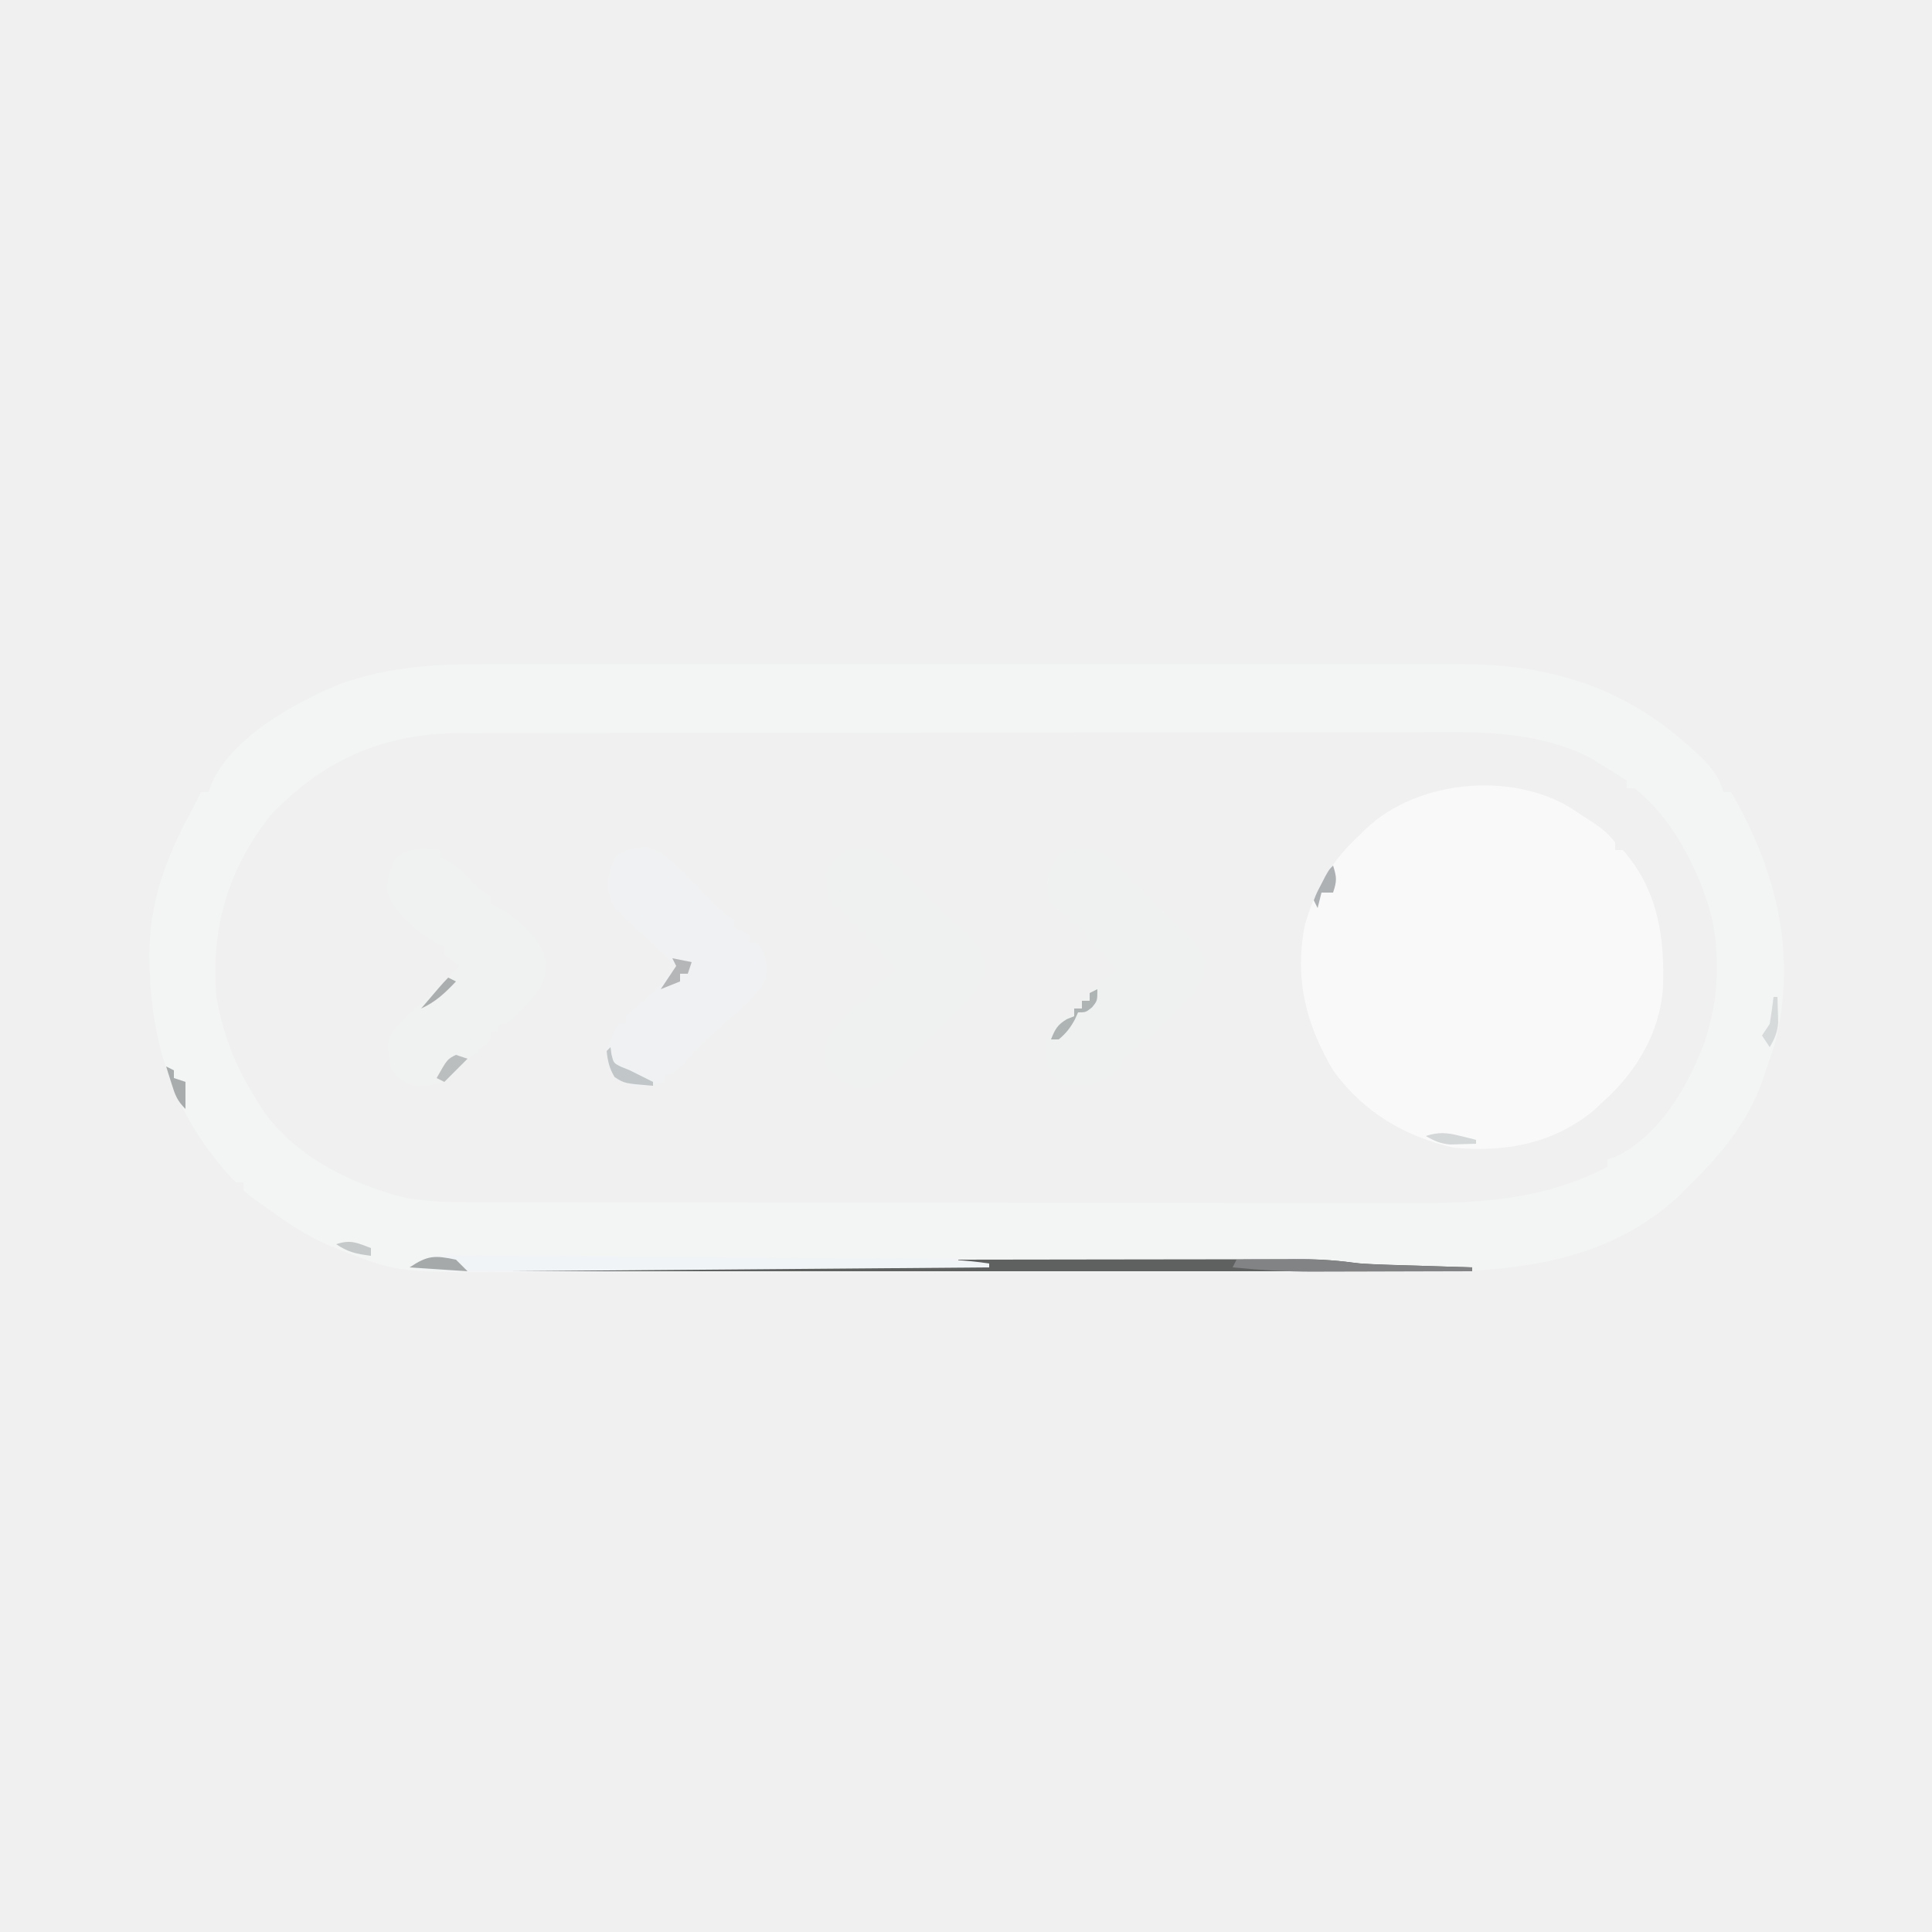
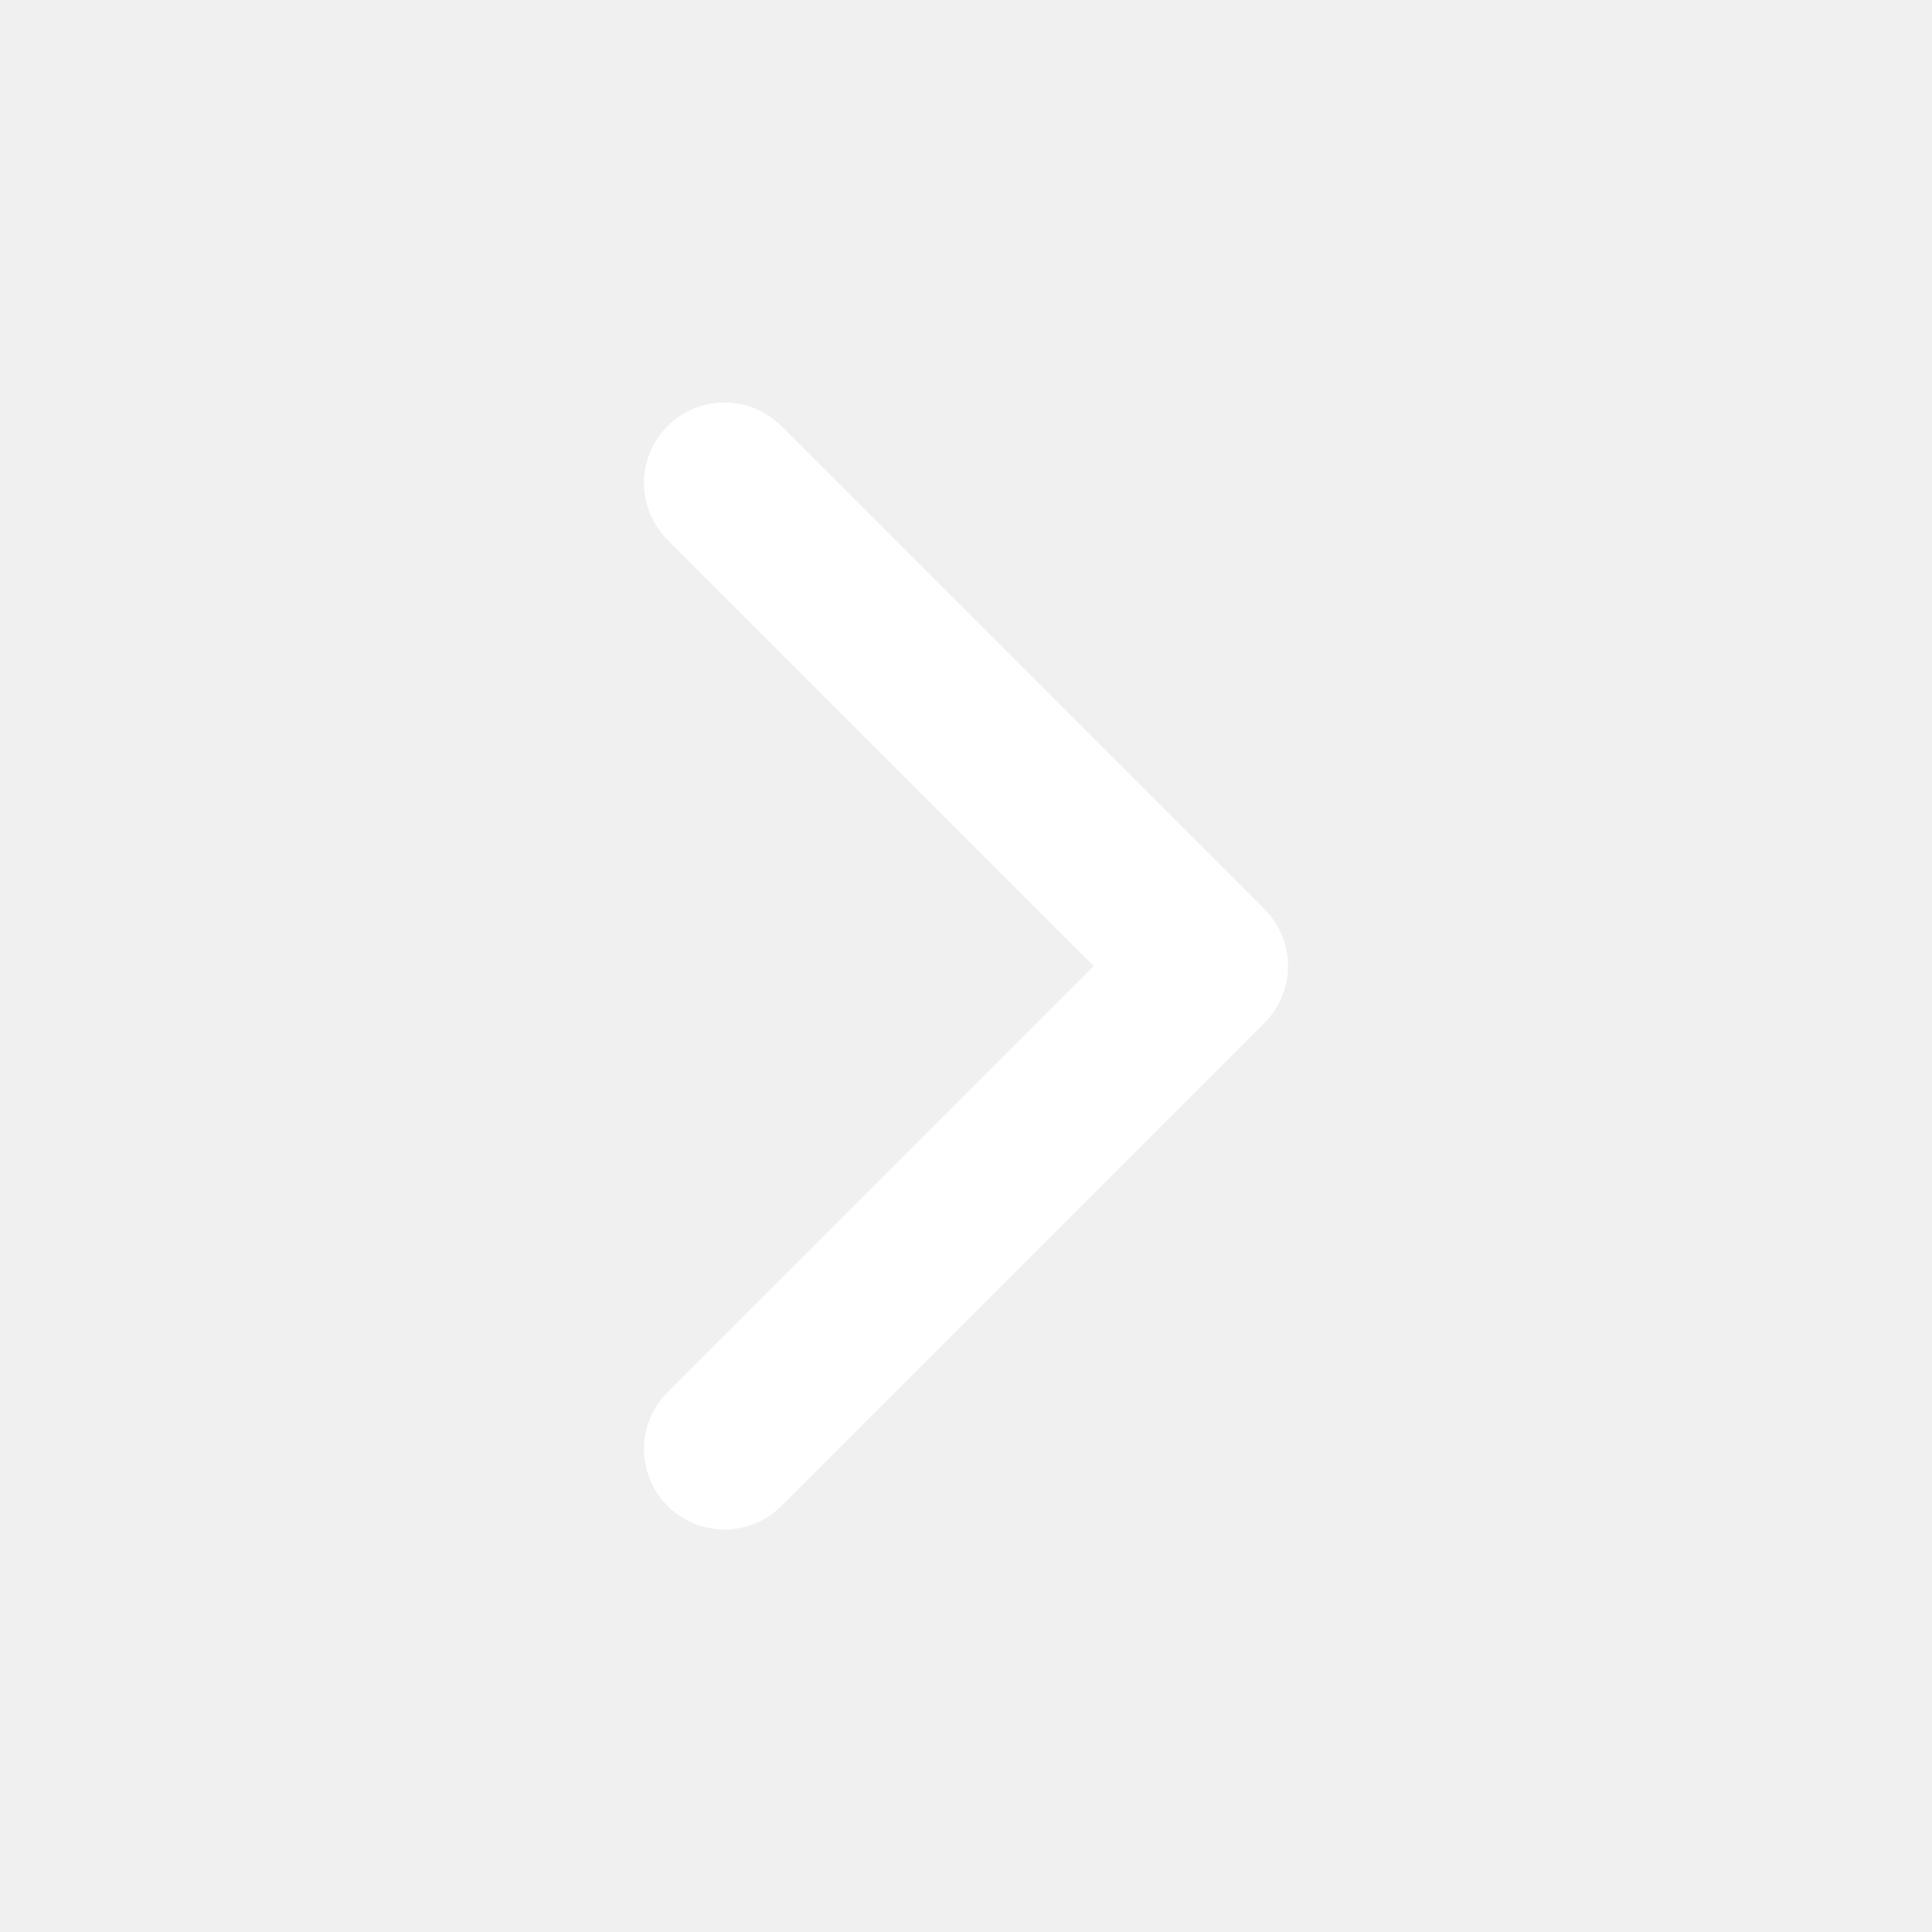
- <svg xmlns="http://www.w3.org/2000/svg" version="1.1" width="500" height="500" viewBox="0 0 500 500">
-   <path d="M0 0 C1.121 -0.002 2.241 -0.003 3.396 -0.005 C7.122 -0.009 10.849 -0.006 14.576 -0.002 C17.259 -0.004 19.942 -0.006 22.625 -0.008 C29.14 -0.012 35.655 -0.011 42.17 -0.008 C47.467 -0.006 52.765 -0.006 58.062 -0.007 C59.196 -0.007 59.196 -0.007 60.353 -0.007 C61.888 -0.008 63.424 -0.008 64.96 -0.008 C79.338 -0.011 93.717 -0.008 108.096 -0.002 C120.416 0.002 132.737 0.001 145.058 -0.003 C159.388 -0.009 173.717 -0.011 188.046 -0.008 C189.576 -0.007 191.106 -0.007 192.636 -0.007 C193.388 -0.007 194.141 -0.007 194.916 -0.006 C200.204 -0.006 205.491 -0.007 210.779 -0.009 C217.228 -0.012 223.677 -0.011 230.126 -0.006 C233.412 -0.003 236.699 -0.003 239.985 -0.006 C243.556 -0.008 247.127 -0.005 250.698 0 C251.725 -0.002 252.751 -0.004 253.809 -0.007 C276.263 0.054 295.516 5.941 312.349 21.127 C313.04 21.748 313.731 22.37 314.443 23.01 C317.722 26.115 320.128 28.648 321.349 33.127 C322.009 33.127 322.669 33.127 323.349 33.127 C335.092 53.263 340.564 75.292 334.662 98.377 C333.933 100.641 333.165 102.893 332.349 105.127 C332.01 106.156 331.671 107.184 331.322 108.244 C327.46 118.826 320.361 127.347 312.349 135.127 C311.712 135.773 311.076 136.419 310.419 137.084 C288.277 158.204 258.554 157.437 229.915 157.386 C227.317 157.388 224.719 157.392 222.122 157.396 C215.849 157.405 209.577 157.403 203.304 157.398 C198.201 157.393 193.097 157.392 187.994 157.395 C187.263 157.395 186.532 157.395 185.779 157.396 C184.294 157.396 182.808 157.397 181.323 157.397 C167.451 157.403 153.58 157.397 139.708 157.386 C127.84 157.377 115.973 157.379 104.105 157.388 C90.271 157.398 76.438 157.403 62.604 157.397 C61.126 157.396 59.647 157.395 58.169 157.395 C57.442 157.394 56.715 157.394 55.965 157.394 C50.874 157.392 45.783 157.395 40.692 157.4 C33.826 157.406 26.961 157.401 20.096 157.39 C17.587 157.387 15.078 157.388 12.569 157.392 C-21.374 157.447 -21.374 157.447 -34.463 152.439 C-35.167 152.18 -35.871 151.921 -36.596 151.654 C-42.82 149.261 -48.264 146.057 -53.651 142.127 C-54.458 141.564 -55.265 141 -56.096 140.42 C-60.144 137.522 -60.144 137.522 -61.651 136.127 C-61.651 135.467 -61.651 134.807 -61.651 134.127 C-62.311 134.127 -62.971 134.127 -63.651 134.127 C-80.317 116.594 -86.385 96.594 -85.959 72.904 C-85.437 59.659 -80.961 48.628 -74.651 37.127 C-73.977 35.797 -73.307 34.465 -72.651 33.127 C-71.991 33.127 -71.331 33.127 -70.651 33.127 C-70.414 32.403 -70.177 31.678 -69.932 30.932 C-64.33 18.668 -48.545 10.14 -36.651 5.127 C-24.472 0.844 -12.813 -0.028 0 0 Z M-54.651 39.127 C-65.749 53.282 -70.07 68.226 -68.651 86.127 C-66.969 95.694 -63.824 103.931 -58.651 112.127 C-58.285 112.759 -57.919 113.39 -57.542 114.041 C-49.46 126.867 -33.908 134.707 -19.651 138.127 C-13.559 139.222 -7.605 139.273 -1.425 139.267 C0.259 139.272 0.259 139.272 1.978 139.276 C5.738 139.285 9.498 139.287 13.258 139.288 C15.955 139.293 18.653 139.298 21.35 139.303 C28.677 139.317 36.004 139.323 43.33 139.327 C47.91 139.33 52.49 139.334 57.07 139.339 C69.766 139.351 82.461 139.361 95.156 139.365 C95.968 139.365 96.78 139.365 97.616 139.365 C98.837 139.366 98.837 139.366 100.082 139.366 C101.731 139.366 103.379 139.367 105.028 139.367 C105.846 139.367 106.664 139.368 107.506 139.368 C120.746 139.372 133.986 139.389 147.226 139.413 C160.839 139.436 174.451 139.449 188.063 139.45 C195.699 139.451 203.334 139.457 210.969 139.475 C217.472 139.49 223.976 139.495 230.48 139.487 C233.793 139.483 237.106 139.486 240.419 139.498 C258.872 139.563 274.625 138.64 291.349 130.127 C291.349 129.467 291.349 128.807 291.349 128.127 C292.009 127.941 292.669 127.756 293.349 127.564 C304.928 122.016 312.212 109.25 316.595 97.604 C318.549 91.186 319.714 85.509 319.662 78.814 C319.657 78.074 319.653 77.333 319.649 76.57 C319.523 70.406 318.53 64.917 316.349 59.127 C315.931 57.998 315.931 57.998 315.505 56.846 C311.776 47.715 306.253 38.237 298.349 32.127 C297.689 32.127 297.029 32.127 296.349 32.127 C296.349 31.467 296.349 30.807 296.349 30.127 C294.363 28.849 292.365 27.607 290.349 26.377 C289.235 25.681 288.122 24.985 286.974 24.268 C271.903 16.629 255.332 17.566 238.912 17.641 C236.159 17.641 233.406 17.635 230.654 17.63 C223.988 17.62 217.322 17.631 210.656 17.649 C202.88 17.67 195.104 17.67 187.327 17.669 C173.448 17.668 159.569 17.686 145.69 17.715 C132.246 17.744 118.801 17.758 105.356 17.756 C104.527 17.756 103.698 17.756 102.844 17.756 C102.017 17.756 101.189 17.756 100.337 17.756 C84.99 17.755 69.644 17.766 54.298 17.784 C48.887 17.79 43.475 17.792 38.063 17.793 C31.466 17.795 24.869 17.804 18.272 17.822 C14.91 17.831 11.549 17.836 8.188 17.835 C4.536 17.834 0.884 17.845 -2.768 17.86 C-3.818 17.856 -4.869 17.853 -5.951 17.85 C-25.589 17.978 -41.088 24.865 -54.651 39.127 Z " fill="#F3F4F4" transform="translate(124.6509,171.873)" />
-   <path d="M0 0 C9.182 5.953 9.182 5.953 11.84 9.125 C11.84 9.785 11.84 10.445 11.84 11.125 C12.5 11.125 13.16 11.125 13.84 11.125 C22.833 21.301 24.704 33.546 24.223 46.621 C23.453 58.279 17.438 68.387 8.84 76.125 C7.51 77.362 7.51 77.362 6.152 78.625 C-4.418 87.239 -16.876 89.398 -30.16 88.125 C-43.025 85.015 -53.368 78.886 -61.16 68.125 C-68.229 56.088 -71.171 44.5 -68.473 30.578 C-65.817 21.151 -61.449 13.703 -54.16 7.125 C-53.683 6.644 -53.206 6.163 -52.715 5.668 C-39.54 -6.902 -15.531 -9.215 0 0 Z " fill="#F9F9F9" transform="translate(406.1602,208.875)" />
-   <path d="M0 0 C4.526 1.198 7.423 4.671 10.62 7.935 C12.598 9.929 14.627 11.867 16.656 13.809 C18.218 15.322 19.777 16.836 21.336 18.352 C22.099 19.084 22.862 19.817 23.648 20.572 C24.361 21.278 25.074 21.984 25.809 22.711 C26.452 23.34 27.095 23.968 27.758 24.616 C29.605 27.036 30.086 28.567 30.273 31.602 C29.155 35.825 27.009 38.241 23.949 41.289 C23.085 42.153 22.221 43.016 21.33 43.906 C20.425 44.796 19.519 45.685 18.586 46.602 C17.7 47.491 16.813 48.38 15.9 49.297 C4.07 61.031 4.07 61.031 -1.789 62.227 C-5.961 61.339 -7.898 59.767 -10.727 56.602 C-11.464 52.472 -11.314 50.515 -9.039 46.977 C-8.276 46.193 -7.513 45.409 -6.727 44.602 C-5.86 43.673 -4.994 42.745 -4.102 41.789 C-1.727 39.602 -1.727 39.602 0.273 39.602 C0.273 38.942 0.273 38.282 0.273 37.602 C1.805 36.094 1.805 36.094 3.773 34.477 C4.423 33.938 5.073 33.399 5.742 32.844 C6.247 32.434 6.753 32.024 7.273 31.602 C6.319 30.452 5.36 29.307 4.398 28.164 C3.865 27.526 3.331 26.888 2.781 26.23 C1.351 24.494 1.351 24.494 -0.727 23.602 C-0.727 22.942 -0.727 22.282 -0.727 21.602 C-1.387 21.602 -2.047 21.602 -2.727 21.602 C-2.727 20.942 -2.727 20.282 -2.727 19.602 C-3.387 19.602 -4.047 19.602 -4.727 19.602 C-4.727 18.942 -4.727 18.282 -4.727 17.602 C-5.387 17.602 -6.047 17.602 -6.727 17.602 C-6.727 16.942 -6.727 16.282 -6.727 15.602 C-7.387 15.602 -8.047 15.602 -8.727 15.602 C-11.052 12.114 -11.061 10.7 -10.727 6.602 C-8.886 1.505 -5.405 -0.215 0 0 Z " fill="#EFF0F0" transform="translate(224.7266,219.3984)" />
-   <path d="M0 0 C0 0.66 0 1.32 0 2 C0.585 2.257 1.17 2.513 1.773 2.777 C4.192 4.106 5.732 5.565 7.625 7.562 C10.045 10.14 10.045 10.14 13 12 C13 12.66 13 13.32 13 14 C13.563 14.245 14.127 14.49 14.707 14.742 C19.646 17.452 24.726 21.928 26.91 27.195 C27.422 30.287 27.134 32.657 26 35.562 C23.237 38.93 20.348 42.2 17 45 C16.34 45 15.68 45 15 45 C15 45.66 15 46.32 15 47 C14.34 47 13.68 47 13 47 C13 47.66 13 48.32 13 49 C11.391 50.586 11.391 50.586 9.25 52.375 C6.946 54.308 4.941 56.07 3 58.375 C-0.037 60.843 -3.139 61.215 -7 61 C-9.998 59.66 -11.528 58.944 -13 56 C-13.944 49.393 -13.944 49.393 -11.638 45.99 C-9.735 43.948 -7.757 42.06 -5.688 40.188 C-4.652 39.206 -4.652 39.206 -3.596 38.205 C-2.312 36.991 -1.02 35.785 0.282 34.591 C1.895 33.097 3.456 31.565 5 30 C4.34 29.546 3.68 29.093 3 28.625 C2.34 28.089 1.68 27.552 1 27 C1 26.34 1 25.68 1 25 C0.448 24.765 -0.103 24.531 -0.672 24.289 C-5.854 21.42 -11.801 16.438 -13.789 10.738 C-13.928 7.42 -12.98 4.958 -11.562 2 C-7.842 -0.904 -4.555 -0.438 0 0 Z " fill="#F0F1F1" transform="translate(114,220)" />
-   <path d="M0 0 C5.087 1.588 8.647 5.986 12.277 9.711 C12.966 10.399 13.654 11.088 14.363 11.797 C15.521 12.954 16.67 14.121 17.805 15.301 C19.429 16.938 19.429 16.938 22.277 18.711 C22.277 19.371 22.277 20.031 22.277 20.711 C23.597 21.371 24.917 22.031 26.277 22.711 C26.277 23.371 26.277 24.031 26.277 24.711 C26.937 24.711 27.597 24.711 28.277 24.711 C30.79 28.48 30.808 30.242 30.277 34.711 C27.347 39.106 23.615 42.235 19.605 45.633 C16.229 48.647 13.09 51.888 9.958 55.155 C8.768 56.377 7.526 57.548 6.277 58.711 C5.617 58.711 4.957 58.711 4.277 58.711 C4.277 59.371 4.277 60.031 4.277 60.711 C-2.839 62.038 -2.839 62.038 -6.598 60.648 C-9.403 58.091 -10.145 56.469 -10.723 52.711 C-9.991 50.146 -8.965 48.1 -7.723 45.711 C-7.063 45.711 -6.403 45.711 -5.723 45.711 C-5.723 45.051 -5.723 44.391 -5.723 43.711 C-4.148 42.195 -4.148 42.195 -2.035 40.461 C1.562 37.507 4.365 34.322 7.277 30.711 C6.762 30.243 6.247 29.775 5.717 29.293 C3.38 27.144 1.079 24.96 -1.223 22.773 C-2.033 22.038 -2.844 21.303 -3.68 20.545 C-9.413 15.028 -9.413 15.028 -10.307 11.226 C-10.369 7.552 -10.096 5.349 -8.223 2.148 C-5.46 0.56 -3.21 -0.155 0 0 Z " fill="#F0F1F2" transform="translate(167.7227,219.2891)" />
-   <path d="M0 0 C4.566 1.059 7.488 4.693 10.66 7.953 C11.401 8.684 12.141 9.415 12.904 10.169 C14.366 11.616 15.82 13.072 17.265 14.536 C18.907 16.196 20.567 17.828 22.254 19.441 C28.998 25.955 28.998 25.955 30.222 29.515 C29.94 33.456 28.747 35.527 26.097 38.39 C25.472 39.068 24.847 39.746 24.203 40.445 C23.549 41.128 22.896 41.811 22.222 42.515 C21.258 43.54 21.258 43.54 20.273 44.586 C16.796 48.187 16.796 48.187 15.222 49.515 C14.562 49.515 13.902 49.515 13.222 49.515 C13.222 50.175 13.222 50.835 13.222 51.515 C12.562 51.515 11.902 51.515 11.222 51.515 C11.222 52.175 11.222 52.835 11.222 53.515 C10.562 53.515 9.902 53.515 9.222 53.515 C9.222 54.175 9.222 54.835 9.222 55.515 C4.684 60.167 1.701 61.303 -4.778 61.515 C-7.778 60.515 -7.778 60.515 -9.465 58.328 C-11.035 54.964 -11.377 53.187 -10.778 49.515 C-9.315 47.138 -7.783 45.521 -5.778 43.515 C-5.118 43.515 -4.458 43.515 -3.778 43.515 C-3.778 42.855 -3.778 42.195 -3.778 41.515 C-3.118 41.515 -2.458 41.515 -1.778 41.515 C-1.778 40.855 -1.778 40.195 -1.778 39.515 C-1.118 39.515 -0.458 39.515 0.222 39.515 C0.222 38.855 0.222 38.195 0.222 37.515 C1.754 36.008 1.754 36.008 3.722 34.39 C4.372 33.852 5.022 33.313 5.691 32.758 C6.196 32.348 6.702 31.938 7.222 31.515 C4.676 27.992 4.676 27.992 1.222 25.515 C1.222 24.855 1.222 24.195 1.222 23.515 C0.562 23.515 -0.098 23.515 -0.778 23.515 C-0.778 22.855 -0.778 22.195 -0.778 21.515 C-1.438 21.515 -2.098 21.515 -2.778 21.515 C-2.778 20.855 -2.778 20.195 -2.778 19.515 C-3.438 19.515 -4.098 19.515 -4.778 19.515 C-4.778 18.855 -4.778 18.195 -4.778 17.515 C-5.396 17.268 -6.015 17.02 -6.653 16.765 C-9.272 15.225 -9.912 14.426 -10.778 11.515 C-10.642 7.727 -10.27 5.284 -8.215 2.078 C-5.429 0.292 -3.295 -0.072 0 0 Z " fill="#EFF1F1" transform="translate(281.7776,219.4846)" />
-   <path d="M0 0 C12.379 -0.023 24.757 -0.041 37.136 -0.052 C42.884 -0.057 48.633 -0.064 54.381 -0.075 C59.931 -0.086 65.481 -0.092 71.032 -0.095 C73.146 -0.097 75.261 -0.1 77.375 -0.106 C80.343 -0.113 83.311 -0.114 86.279 -0.114 C87.583 -0.119 87.583 -0.119 88.912 -0.124 C94.036 -0.116 98.926 0.29 104 1 C106.373 1.136 108.749 1.242 111.125 1.316 C112.408 1.358 113.69 1.4 115.012 1.443 C116.986 1.502 116.986 1.502 119 1.562 C120.361 1.606 121.721 1.649 123.082 1.693 C126.388 1.799 129.694 1.901 133 2 C133 2.33 133 2.66 133 3 C47.53 3 -37.94 3 -126 3 C-126 2.67 -126 2.34 -126 2 C-84.42 1.67 -42.84 1.34 0 1 C0 0.67 0 0.34 0 0 Z " fill="#5F6060" transform="translate(248,326)" />
-   <path d="M0 0 C1.716 0.008 1.716 0.008 3.466 0.017 C5.358 0.034 5.358 0.034 7.289 0.051 C8.626 0.06 9.963 0.068 11.3 0.076 C14.938 0.098 18.577 0.127 22.216 0.157 C26.025 0.187 29.834 0.213 33.644 0.239 C40.048 0.285 46.452 0.334 52.856 0.386 C60.249 0.446 67.641 0.499 75.033 0.548 C82.15 0.595 89.266 0.648 96.382 0.703 C99.407 0.726 102.431 0.748 105.456 0.768 C109.026 0.791 112.597 0.819 116.167 0.851 C118.093 0.867 120.019 0.879 121.945 0.89 C127.922 0.948 133.702 1.179 139.612 2.089 C139.612 2.419 139.612 2.749 139.612 3.089 C121.384 3.243 103.155 3.391 84.926 3.532 C76.462 3.597 67.997 3.665 59.533 3.737 C52.153 3.8 44.773 3.859 37.393 3.914 C33.487 3.943 29.582 3.974 25.676 4.01 C21.995 4.043 18.314 4.071 14.633 4.096 C12.649 4.11 10.664 4.13 8.68 4.15 C2.228 4.188 -3.993 3.968 -10.388 3.089 C-6.413 0.439 -4.723 -0.033 0 0 Z " fill="#F1F4F6" transform="translate(116.3877,324.911)" />
-   <path d="M0 0 C1.141 0.02 2.282 0.04 3.458 0.061 C5.312 0.101 5.312 0.101 7.205 0.143 C8.467 0.166 9.729 0.19 11.03 0.214 C14.387 0.278 17.744 0.346 21.101 0.417 C24.526 0.487 27.951 0.552 31.376 0.617 C38.098 0.747 44.819 0.882 51.541 1.022 C49.046 3.516 48.223 3.292 44.775 3.356 C43.783 3.38 42.791 3.403 41.769 3.426 C40.692 3.441 39.615 3.456 38.505 3.471 C36.844 3.504 36.844 3.504 35.148 3.537 C32.797 3.581 30.446 3.62 28.094 3.655 C24.517 3.709 20.94 3.779 17.363 3.852 C15.077 3.893 12.791 3.932 10.505 3.971 C9.443 3.992 8.38 4.012 7.285 4.034 C1.269 4.115 -4.495 3.822 -10.459 3.022 C-6.44 0.342 -4.779 -0.095 0 0 Z " fill="#F1F4F6" transform="translate(116.4595,324.9783)" />
-   <path d="M0 0 C3.833 -0.029 7.667 -0.047 11.5 -0.062 C12.578 -0.071 13.655 -0.079 14.766 -0.088 C19.831 -0.103 24.695 0.006 29.717 0.744 C35.444 1.386 41.243 1.391 47 1.562 C48.361 1.606 49.721 1.649 51.082 1.693 C54.388 1.799 57.694 1.901 61 2 C61 2.33 61 2.66 61 3 C54.099 3.026 47.198 3.043 40.297 3.055 C37.954 3.06 35.611 3.067 33.268 3.075 C29.882 3.088 26.495 3.093 23.109 3.098 C22.078 3.103 21.046 3.108 19.983 3.113 C12.943 3.114 6.006 2.686 -1 2 C-0.67 1.34 -0.34 0.68 0 0 Z " fill="#818384" transform="translate(320,326)" />
-   <path d="M0 0 C0 3 0 3 -1.375 4.688 C-3 6 -3 6 -5 6 C-5.268 6.598 -5.536 7.196 -5.812 7.812 C-6.999 9.998 -8.096 11.413 -10 13 C-10.66 13 -11.32 13 -12 13 C-10.951 10.378 -10.351 9.206 -7.875 7.75 C-7.256 7.503 -6.638 7.255 -6 7 C-6 6.34 -6 5.68 -6 5 C-5.34 5 -4.68 5 -4 5 C-4 4.34 -4 3.68 -4 3 C-3.34 3 -2.68 3 -2 3 C-2 2.34 -2 1.68 -2 1 C-1.34 0.67 -0.68 0.34 0 0 Z " fill="#AEB3B4" transform="translate(284,256)" />
-   <path d="M0 0 C0.083 0.619 0.165 1.238 0.25 1.875 C0.793 4.113 0.793 4.113 2.688 5.062 C3.451 5.372 4.214 5.681 5 6 C7 7 9 8 11 9 C11 9.33 11 9.66 11 10 C3.611 9.394 3.611 9.394 1.062 7.75 C-0.294 5.516 -0.727 3.589 -1 1 C-0.67 0.67 -0.34 0.34 0 0 Z " fill="#C1C6C8" transform="translate(158,271)" />
-   <path d="M0 0 C0.99 0.99 1.98 1.98 3 3 C-1.95 2.67 -6.9 2.34 -12 2 C-7.347 -1.102 -5.546 -1.167 0 0 Z " fill="#A6A9A9" transform="translate(118,326)" />
-   <path d="M0 0 C0.99 0.33 1.98 0.66 3 1 C1.02 2.98 -0.96 4.96 -3 7 C-3.66 6.67 -4.32 6.34 -5 6 C-2.25 1.125 -2.25 1.125 0 0 Z " fill="#BBBEBF" transform="translate(118,273)" />
-   <path d="M0 0 C0.934 3.01 1.044 3.867 0 7 C-0.99 7 -1.98 7 -3 7 C-3.33 8.32 -3.66 9.64 -4 11 C-4.33 10.34 -4.66 9.68 -5 9 C-4.258 7.09 -4.258 7.09 -3.125 4.938 C-2.756 4.225 -2.388 3.512 -2.008 2.777 C-1 1 -1 1 0 0 Z " fill="#AEB1B4" transform="translate(345,224)" />
-   <path d="M0 0 C0.99 0.495 0.99 0.495 2 1 C2 1.66 2 2.32 2 3 C2.99 3.33 3.98 3.66 5 4 C5 6.31 5 8.62 5 11 C2.772 8.772 2.308 7.342 1.375 4.375 C1.115 3.558 0.854 2.74 0.586 1.898 C0.393 1.272 0.199 0.645 0 0 Z " fill="#A9ACAD" transform="translate(43,276)" />
-   <path d="M0 0 C0.33 0 0.66 0 1 0 C1.054 1.416 1.093 2.833 1.125 4.25 C1.148 5.039 1.171 5.828 1.195 6.641 C0.983 9.207 0.287 10.792 -1 13 C-1.66 12.01 -2.32 11.02 -3 10 C-2.34 9.01 -1.68 8.02 -1 7 C-0.606 4.676 -0.265 2.342 0 0 Z " fill="#D6DADB" transform="translate(459,258)" />
-   <path d="M0 0 C1.65 0.33 3.3 0.66 5 1 C4.67 1.99 4.34 2.98 4 4 C3.34 4 2.68 4 2 4 C2 4.66 2 5.32 2 6 C0.35 6.66 -1.3 7.32 -3 8 C-1.68 6.02 -0.36 4.04 1 2 C0.67 1.34 0.34 0.68 0 0 Z " fill="#B5B6B8" transform="translate(174,248)" />
-   <path d="M0 0 C0.799 0.195 1.598 0.389 2.422 0.59 C3.327 0.824 3.327 0.824 4.25 1.062 C4.25 1.393 4.25 1.722 4.25 2.062 C2.834 2.117 1.417 2.156 0 2.188 C-0.789 2.211 -1.578 2.234 -2.391 2.258 C-4.957 2.045 -6.542 1.349 -8.75 0.062 C-5.478 -1.011 -3.321 -0.83 0 0 Z " fill="#D4D8D9" transform="translate(377.75,293.9375)" />
-   <path d="M0 0 C0.66 0.33 1.32 0.66 2 1 C-0.849 4.008 -3.235 6.278 -7 8 C-6.021 6.854 -5.042 5.708 -4.062 4.562 C-3.517 3.924 -2.972 3.286 -2.41 2.629 C-1.632 1.73 -0.841 0.841 0 0 Z " fill="#ABAEAF" transform="translate(116,253)" />
-   <path d="M0 0 C0 0.66 0 1.32 0 2 C-3.735 1.502 -5.812 1.125 -9 -1 C-5.234 -2.255 -3.628 -1.371 0 0 Z " fill="#C6C9C9" transform="translate(96,323)" />
+ <svg xmlns="http://www.w3.org/2000/svg" version="1.1" width="500" height="500" viewBox="0 0 24 24" fill="none" stroke="white" stroke-width="2" stroke-linecap="round" stroke-linejoin="round">
+   <polyline points="9 18 15 12 9 6" />
</svg>
